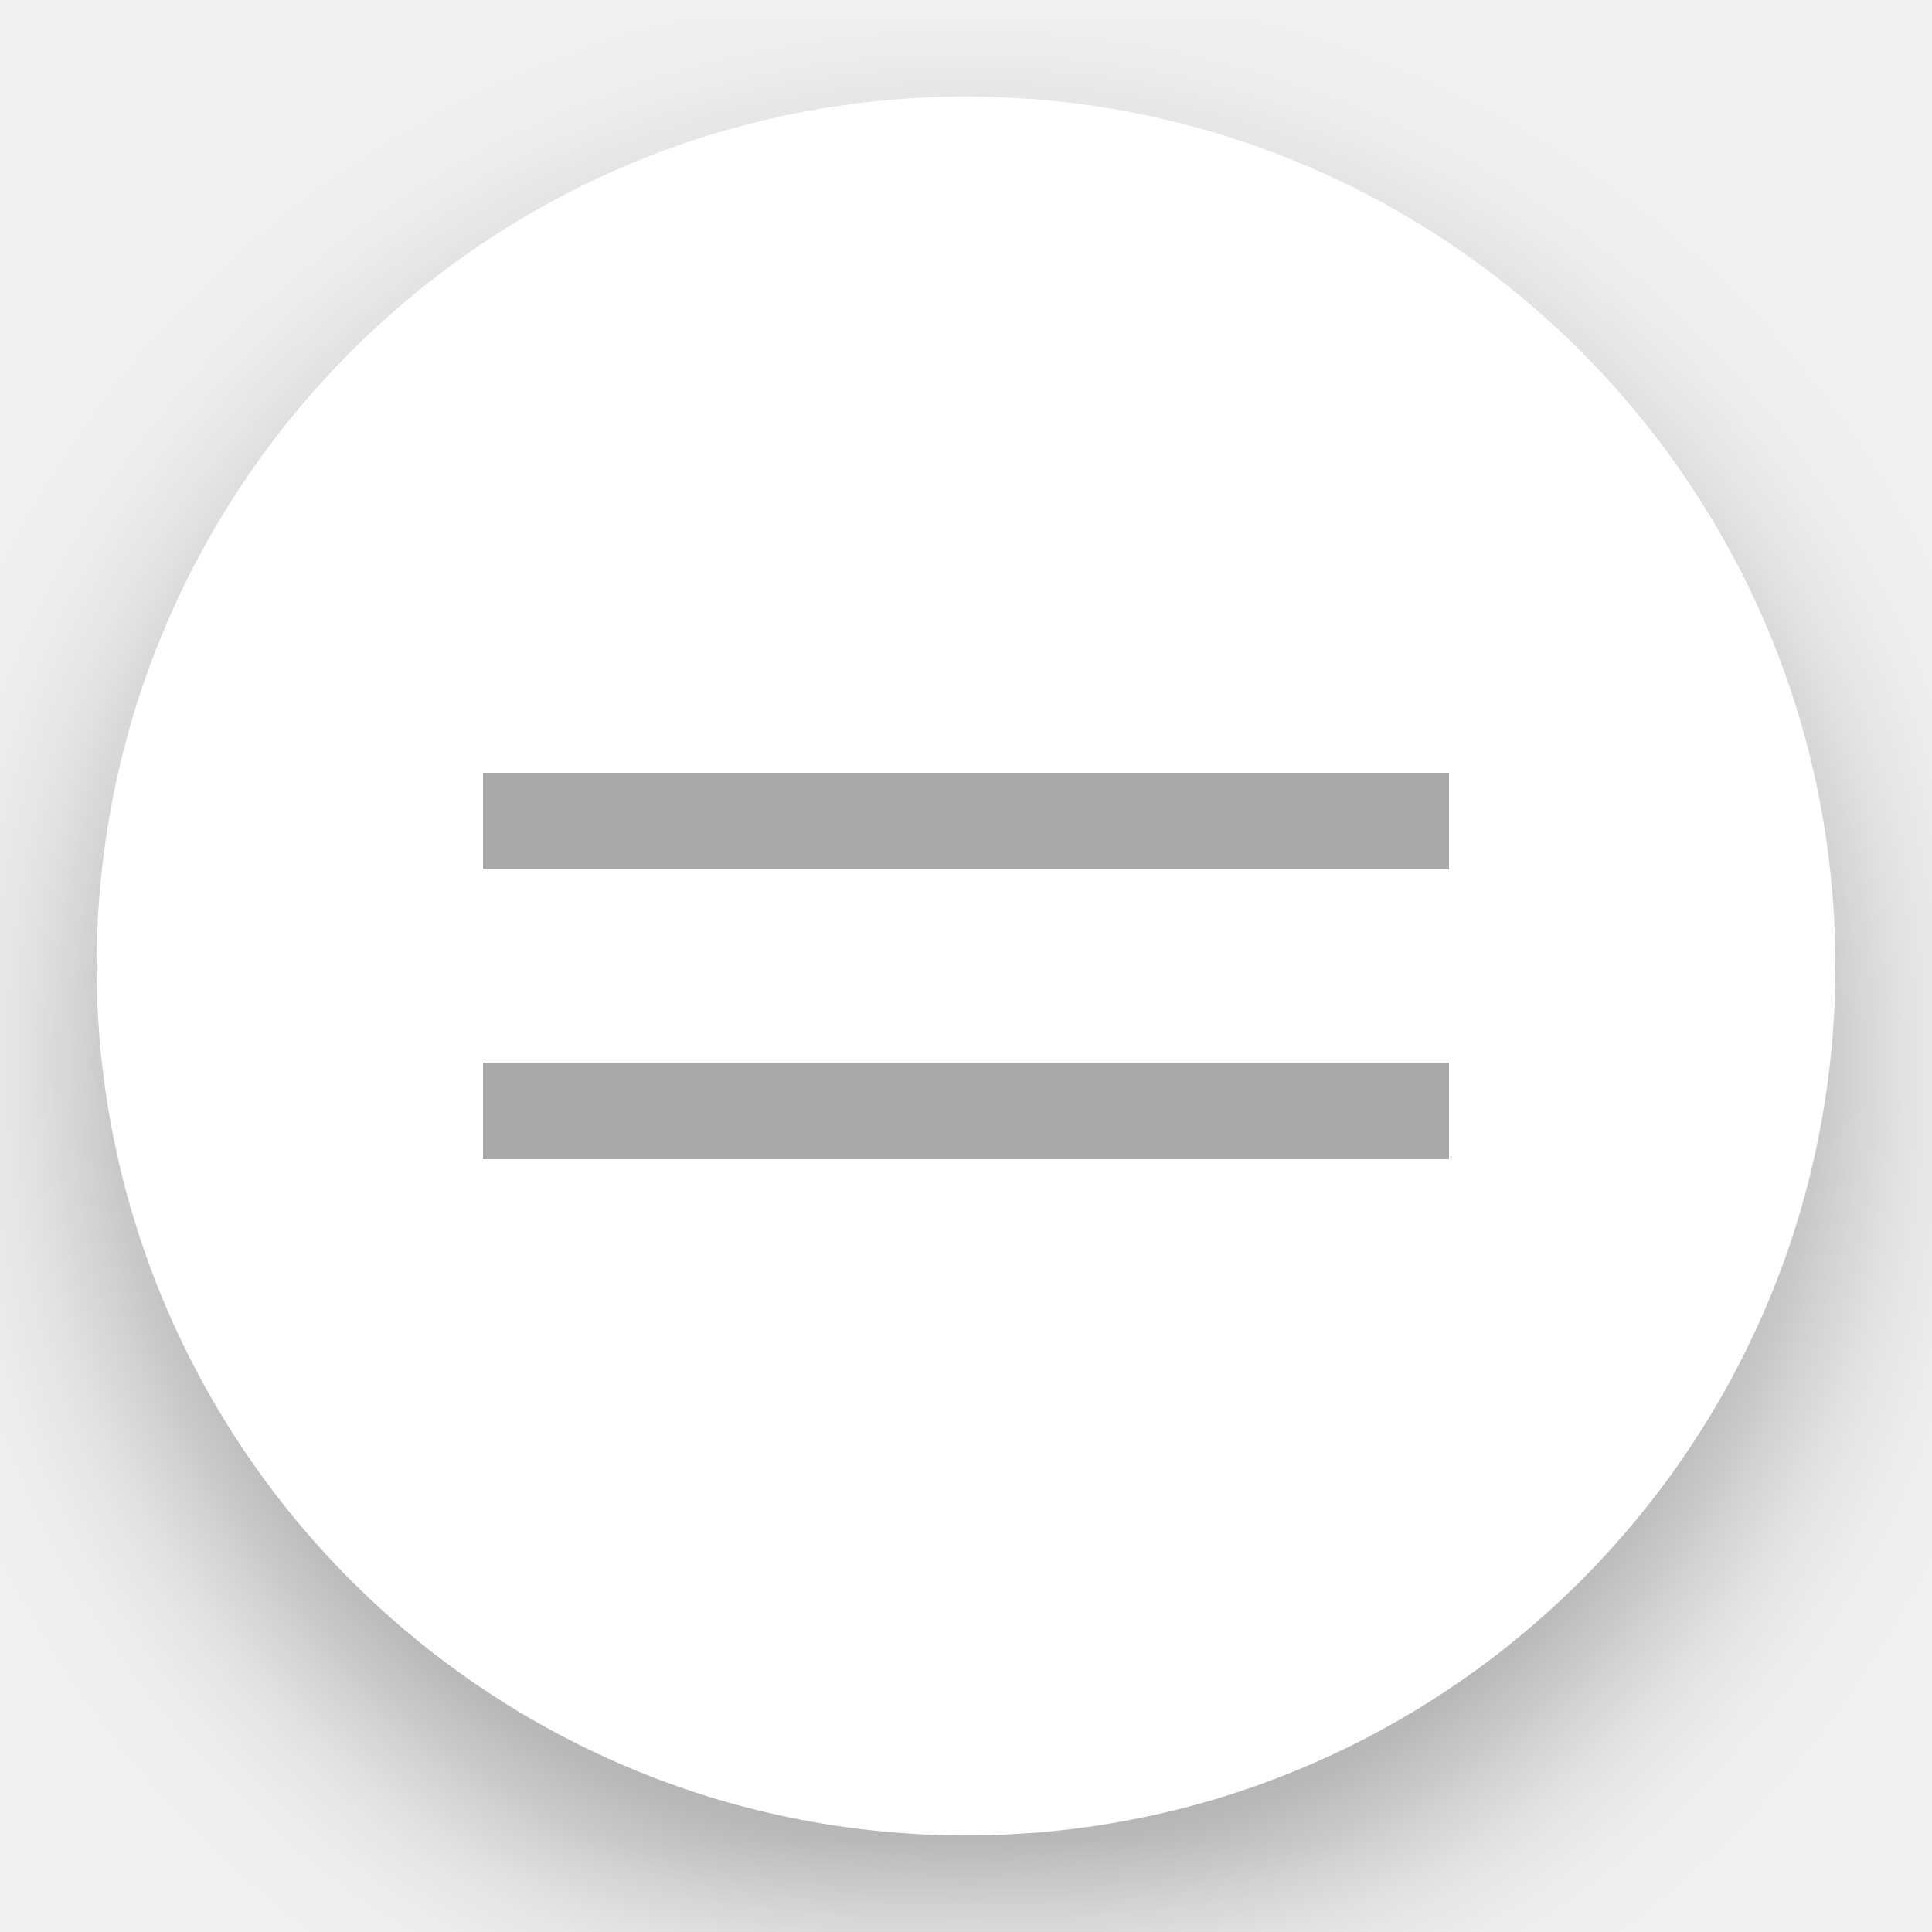
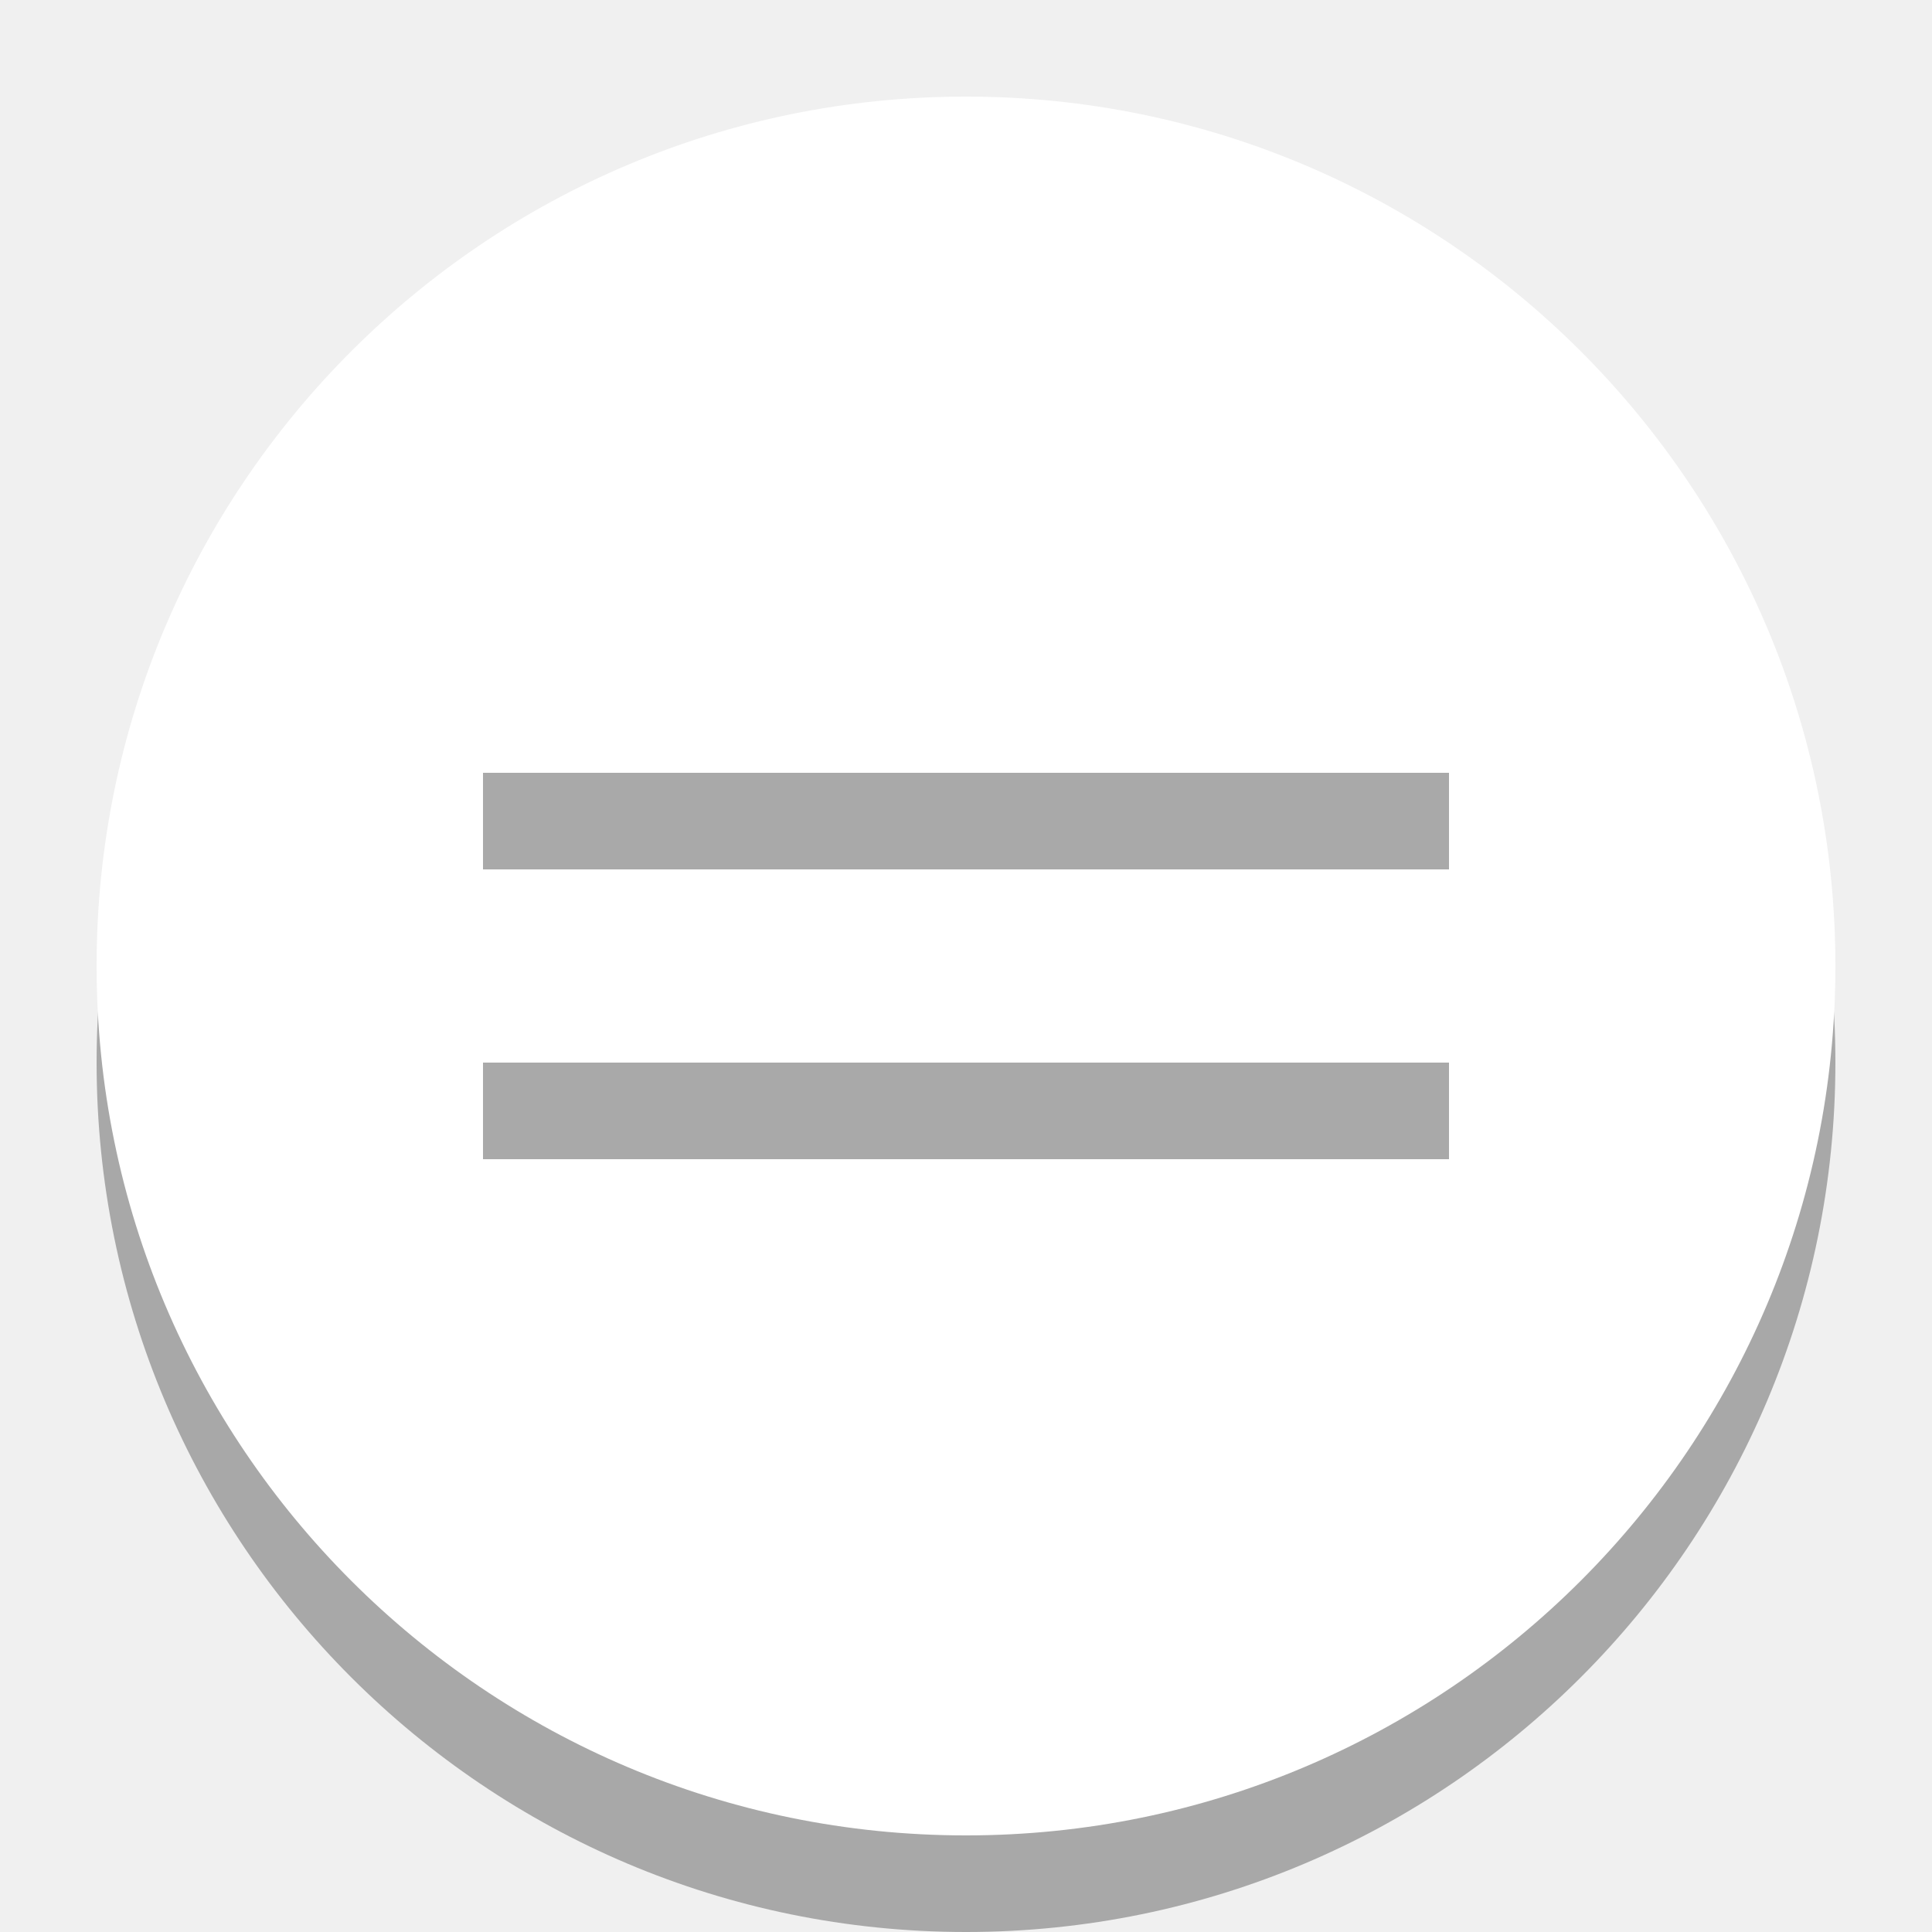
<svg xmlns="http://www.w3.org/2000/svg" version="1.1" width="20px" height="20px" viewBox="0 0 20 20">
  <defs>
    <filter id="f1">
      <feGaussianBlur in="SourceGraphic" stdDeviation="1" />
    </filter>
  </defs>
-   <circle cx="10" cy="11" fill="#000000" opacity="0.3" r="9" filter="url(#f1)" />
+   <circle cx="10" cy="11" fill="#000000" opacity="0.3" r="9" filter="api_url(#f1)" />
  <circle cx="10" cy="10" fill="#ffffff" r="9" />
  <line y1="8.5" x1="5" y2="8.5" x2="15" stroke="#A9A9A9" />
  <line y1="11.5" x1="5" y2="11.5" x2="15" stroke="#A9A9A9" />
</svg>
